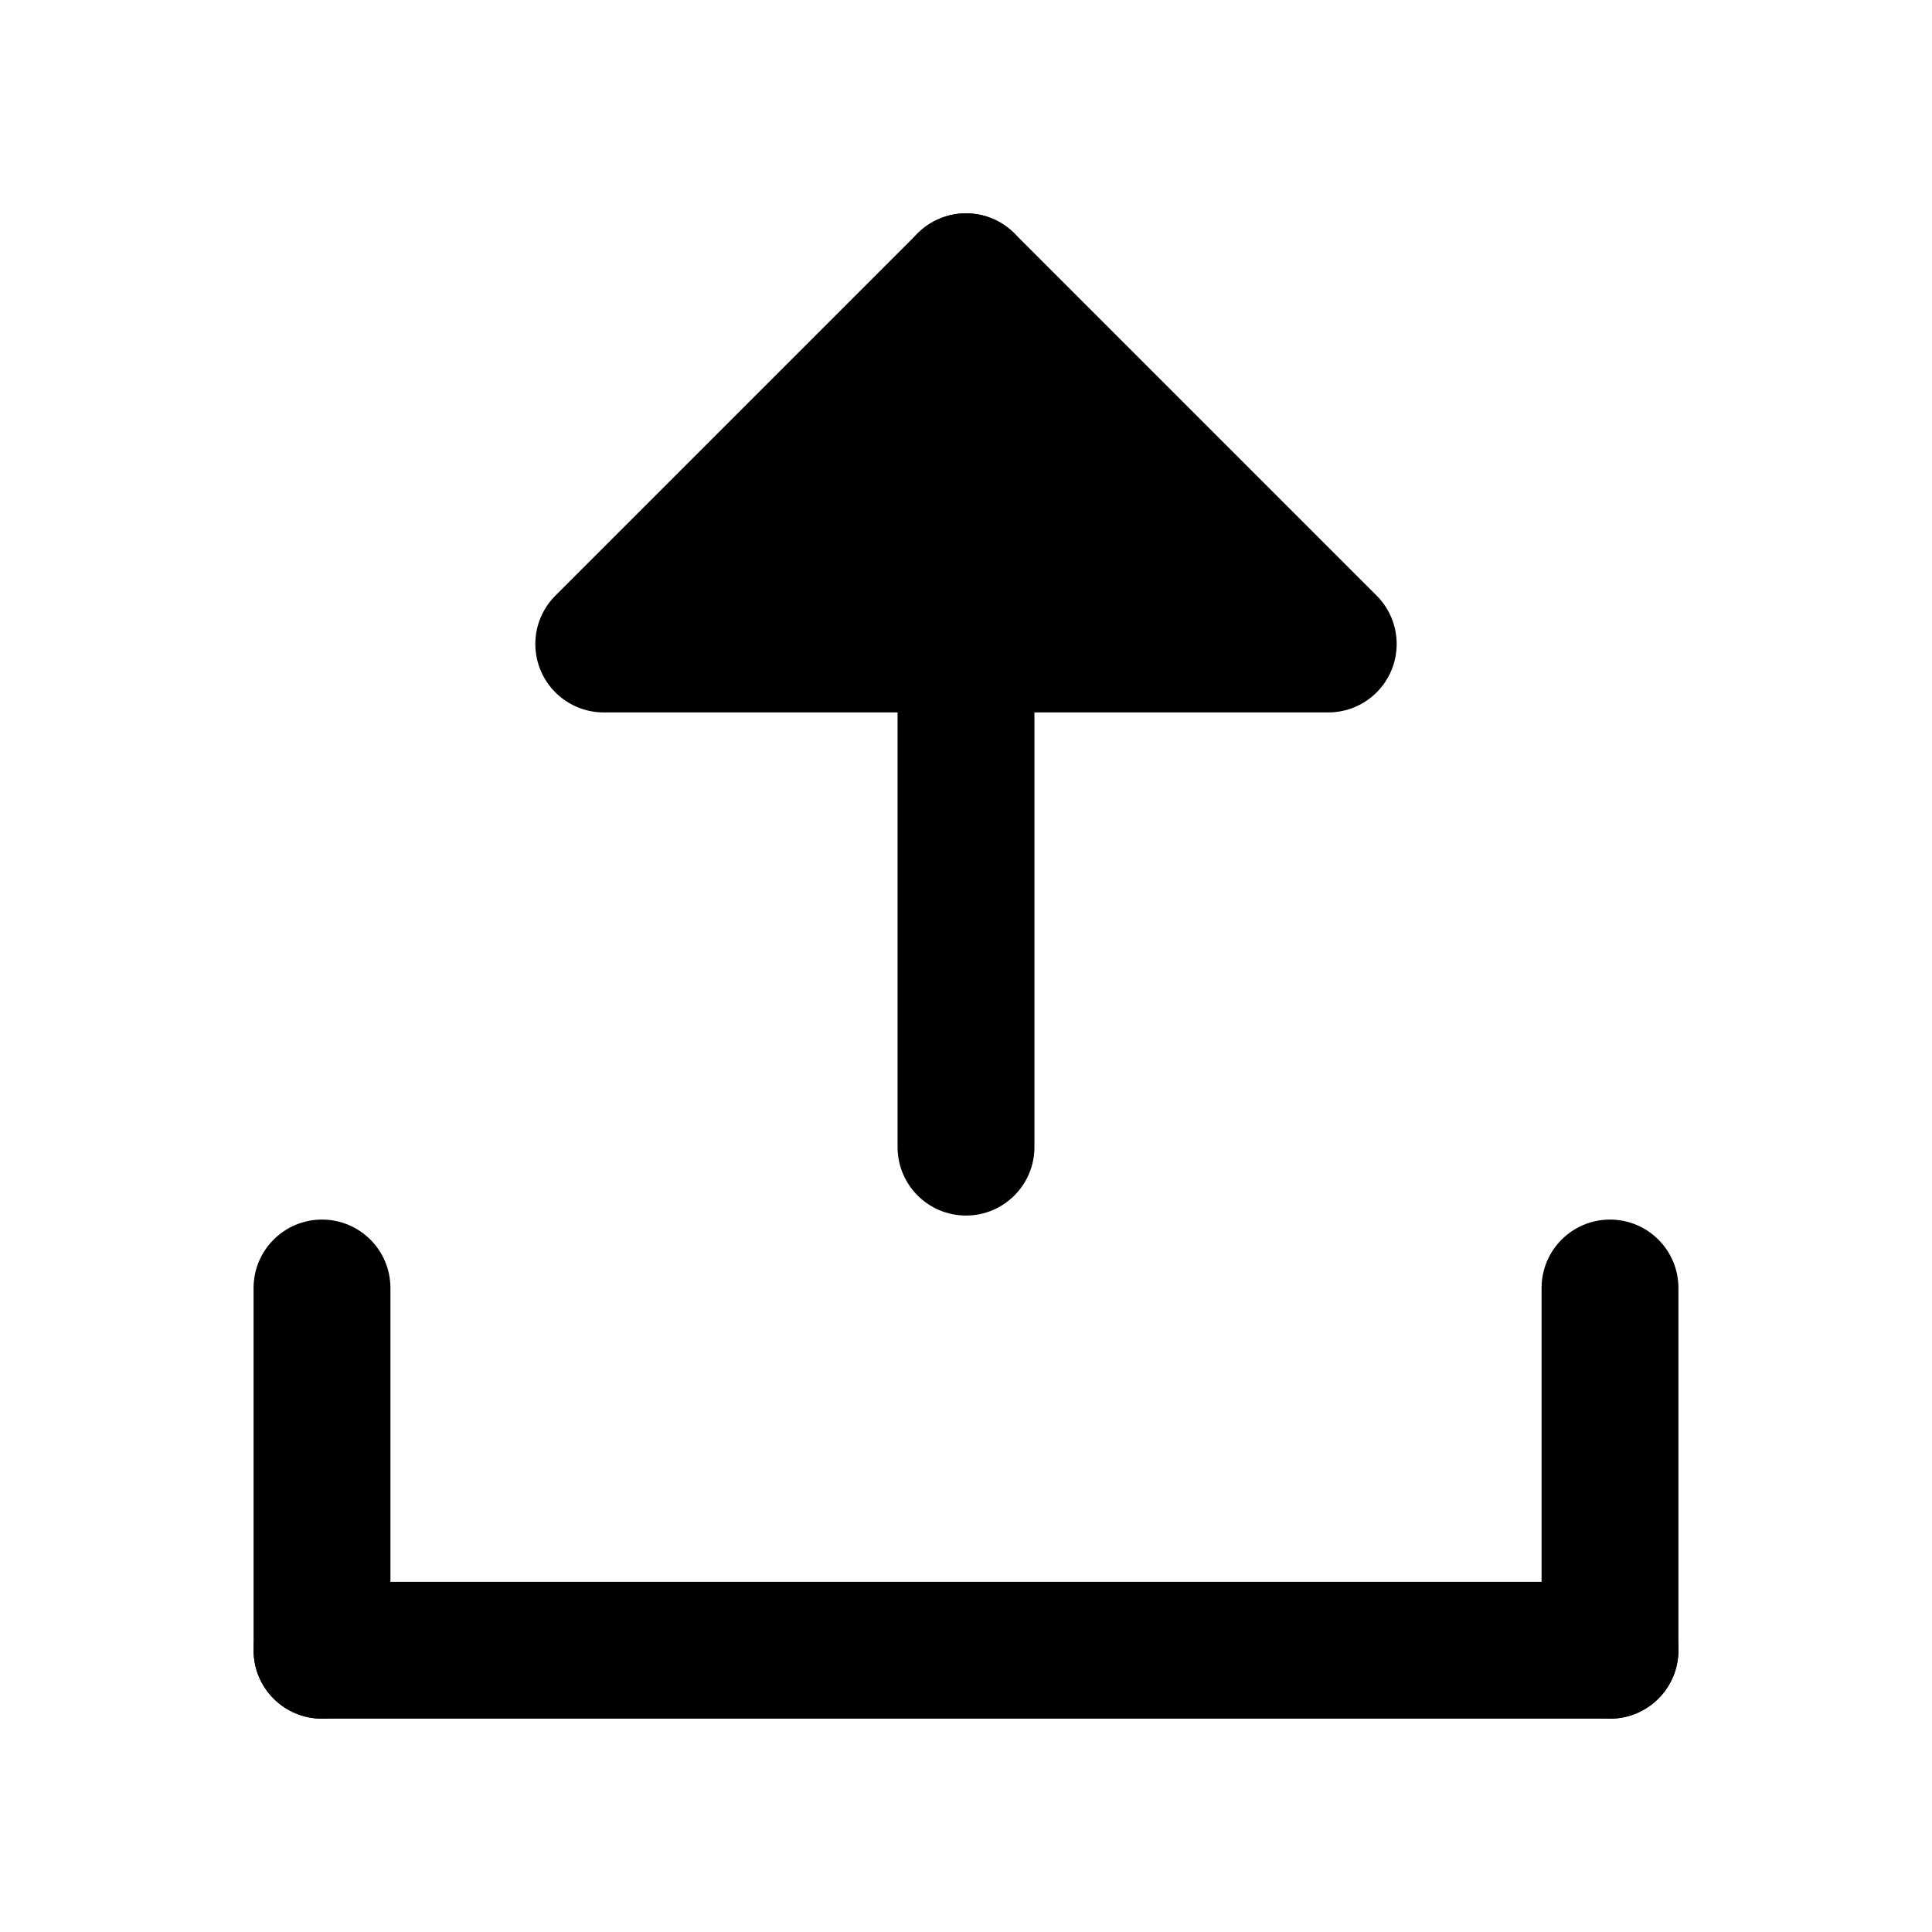
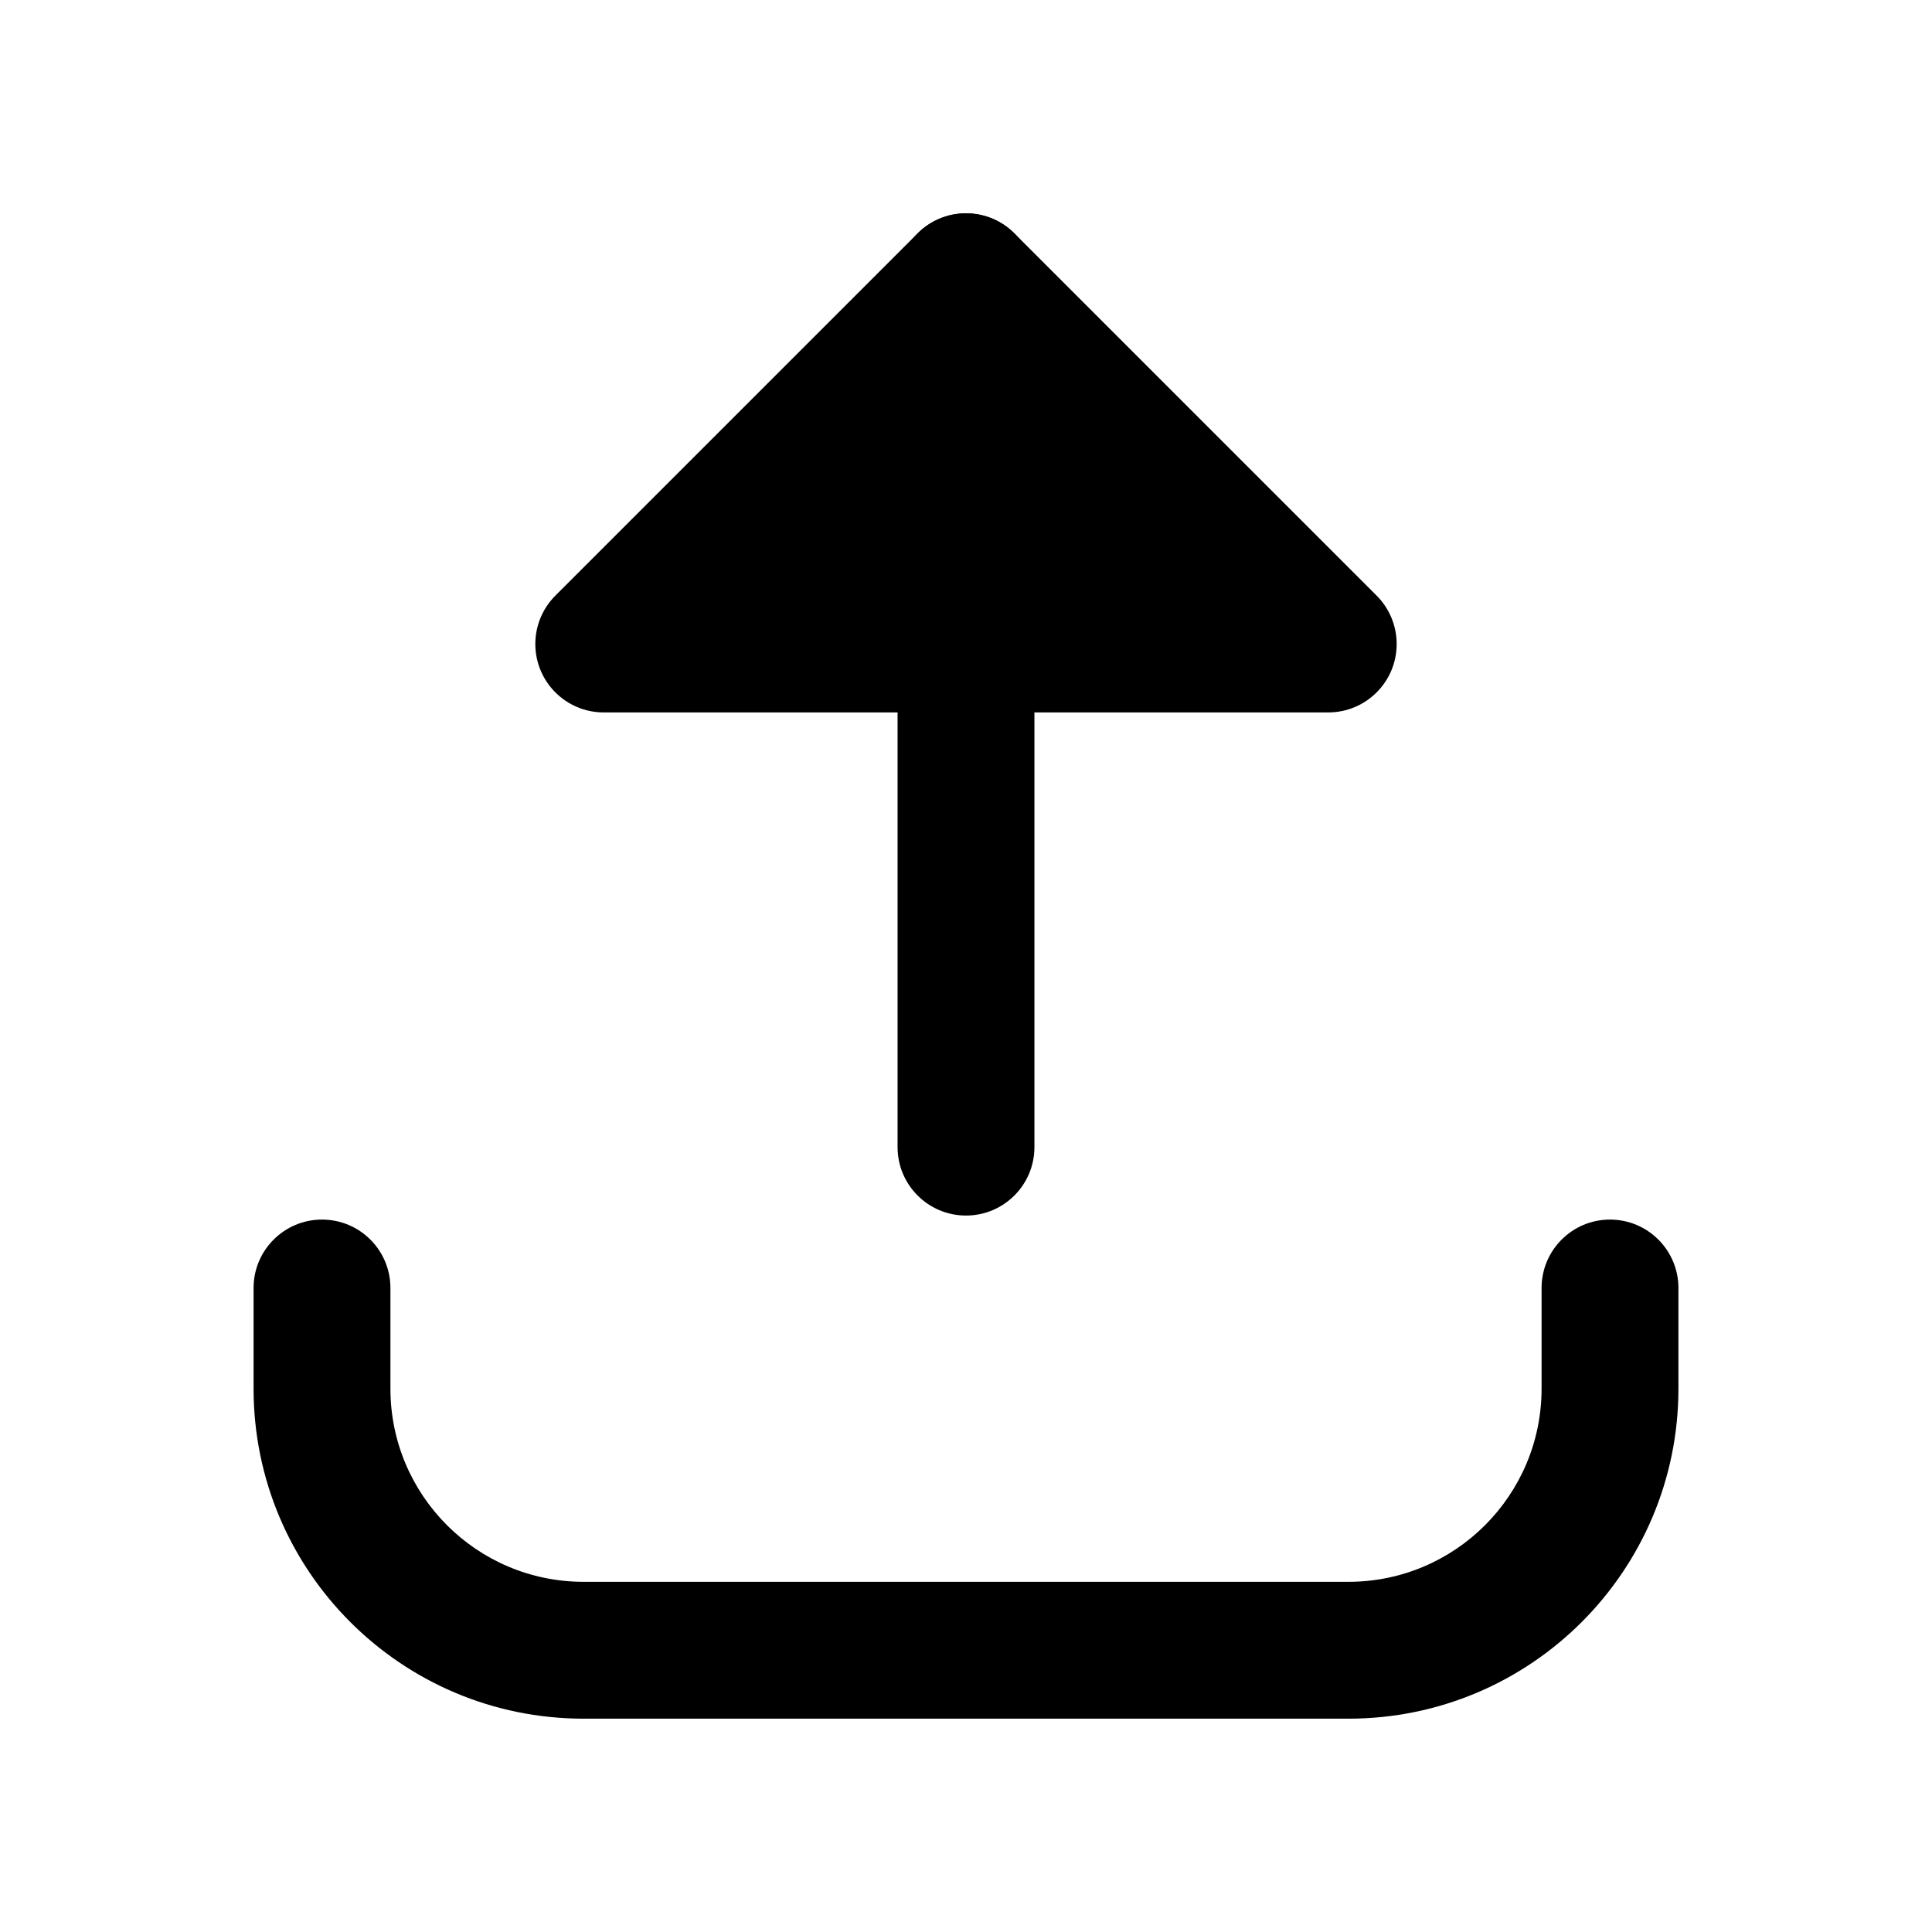
<svg xmlns="http://www.w3.org/2000/svg" viewBox="0 0 24 24" fill="currentColor" stroke="none" fill-rule="evenodd">
  <g data-part="arrow">
    <path d="M12.85 14.25 L12.85 3.5 A.85 .85 0 0 0 11.15 3.5 L11.15 14.25 A.85 .85 0 0 0 12.85 14.25 Z" />
    <path d="M7.5 8.85 A0.85 0.85 0 0 1 6.65 8 A0.85 0.85 0 0 1 6.899 7.399 L11.399 2.899 A0.85 0.85 0 0 1 12 2.65 A0.85 0.85 0 0 1 12.601 2.899 L17.101 7.399 A0.85 0.85 0 0 1 17.35 8 A0.85 0.85 0 0 1 16.5 8.85 Z" />
  </g>
  <g data-part="tray">
-     <path d="M3.15 16 L3.15 20.5 A.85 .85 0 0 0 4.85 20.5 L4.85 16 A.85 .85 0 0 0 3.15 16 Z" />
-     <path d="M4 21.35 L20 21.35 A.85 .85 0 0 0 20 19.65 L4 19.65 A.85 .85 0 0 0 4 21.35 Z" />
-     <path d="M20.85 20.5 L20.85 16 A.85 .85 0 0 0 19.15 16 L19.15 20.5 A.85 .85 0 0 0 20.85 20.5 Z" />
+     <path d="M3.15 16 V17.25 A4.1 4.1 0 0 0 7.25 21.35 H16.75 A4.1 4.1 0 0 0 20.85 17.25 V16 A.85 .85 0 0 0 20 15.15 A.85 .85 0 0 0 19.15 16 V17.25 A2.4 2.4 0 0 1 16.75 19.65 H7.25 A2.4 2.4 0 0 1 4.85 17.25 V16 A.85 .85 0 0 0 4 15.15 A.85 .85 0 0 0 3.15 16 Z" />
  </g>
</svg>
